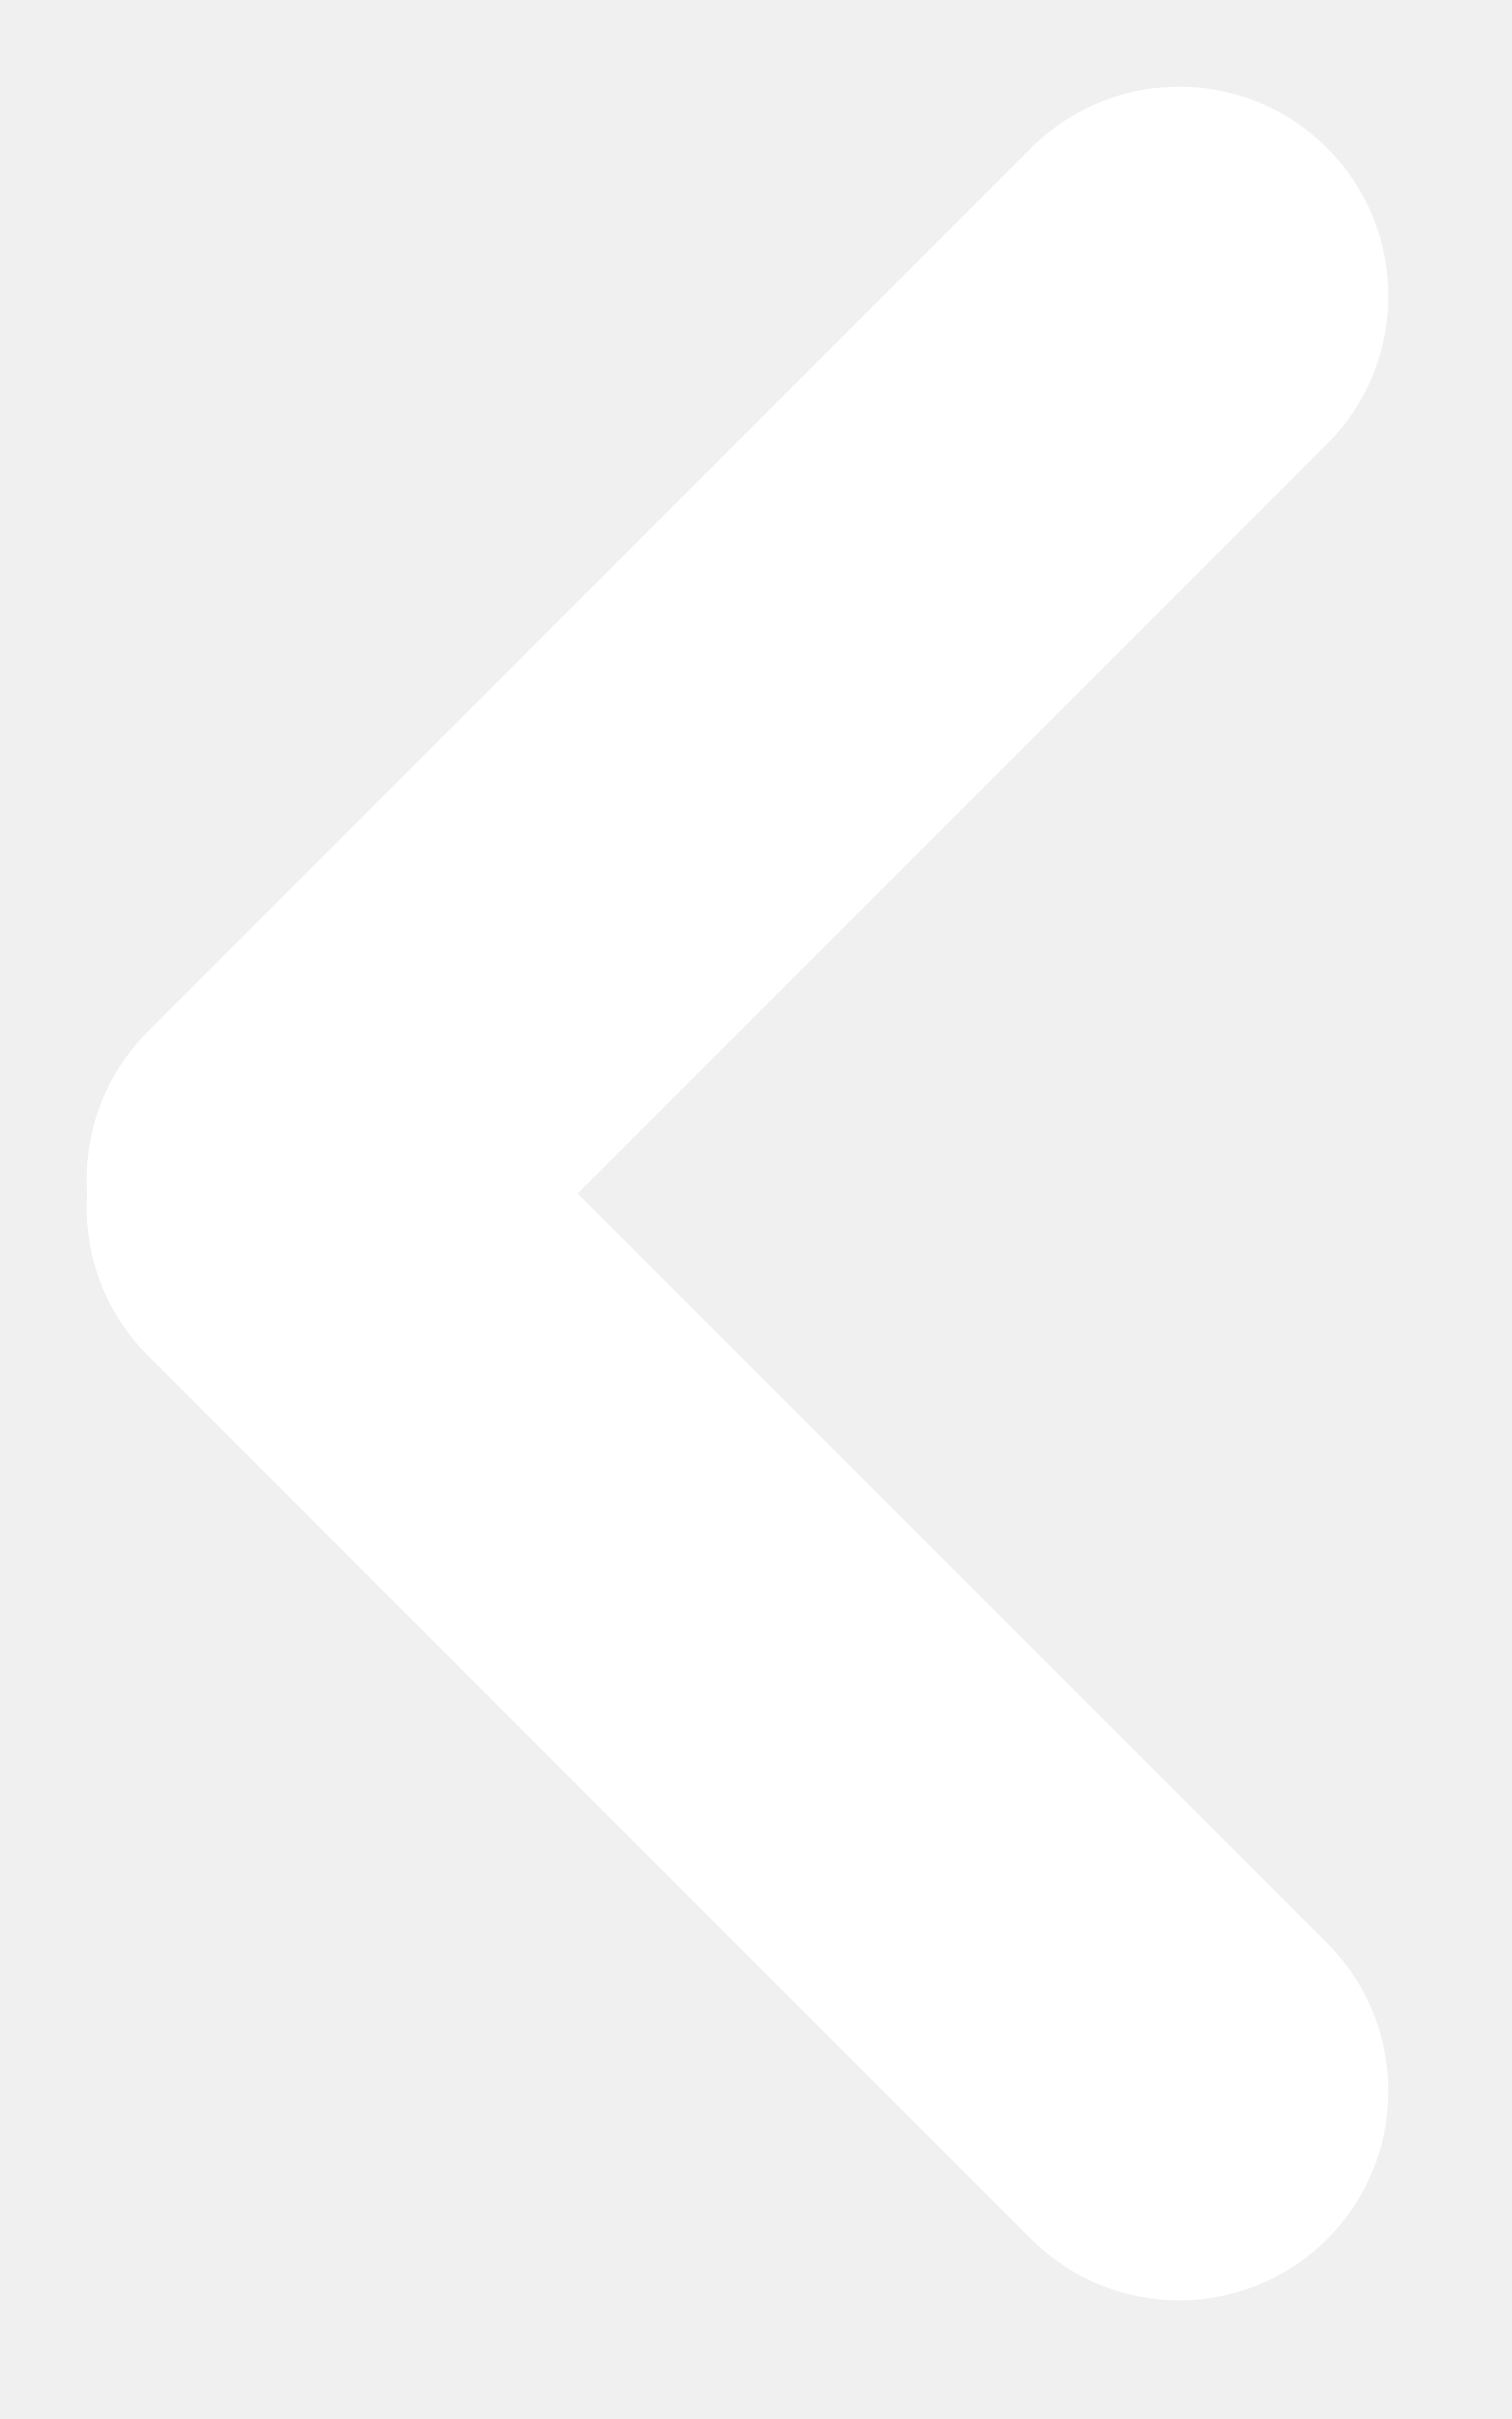
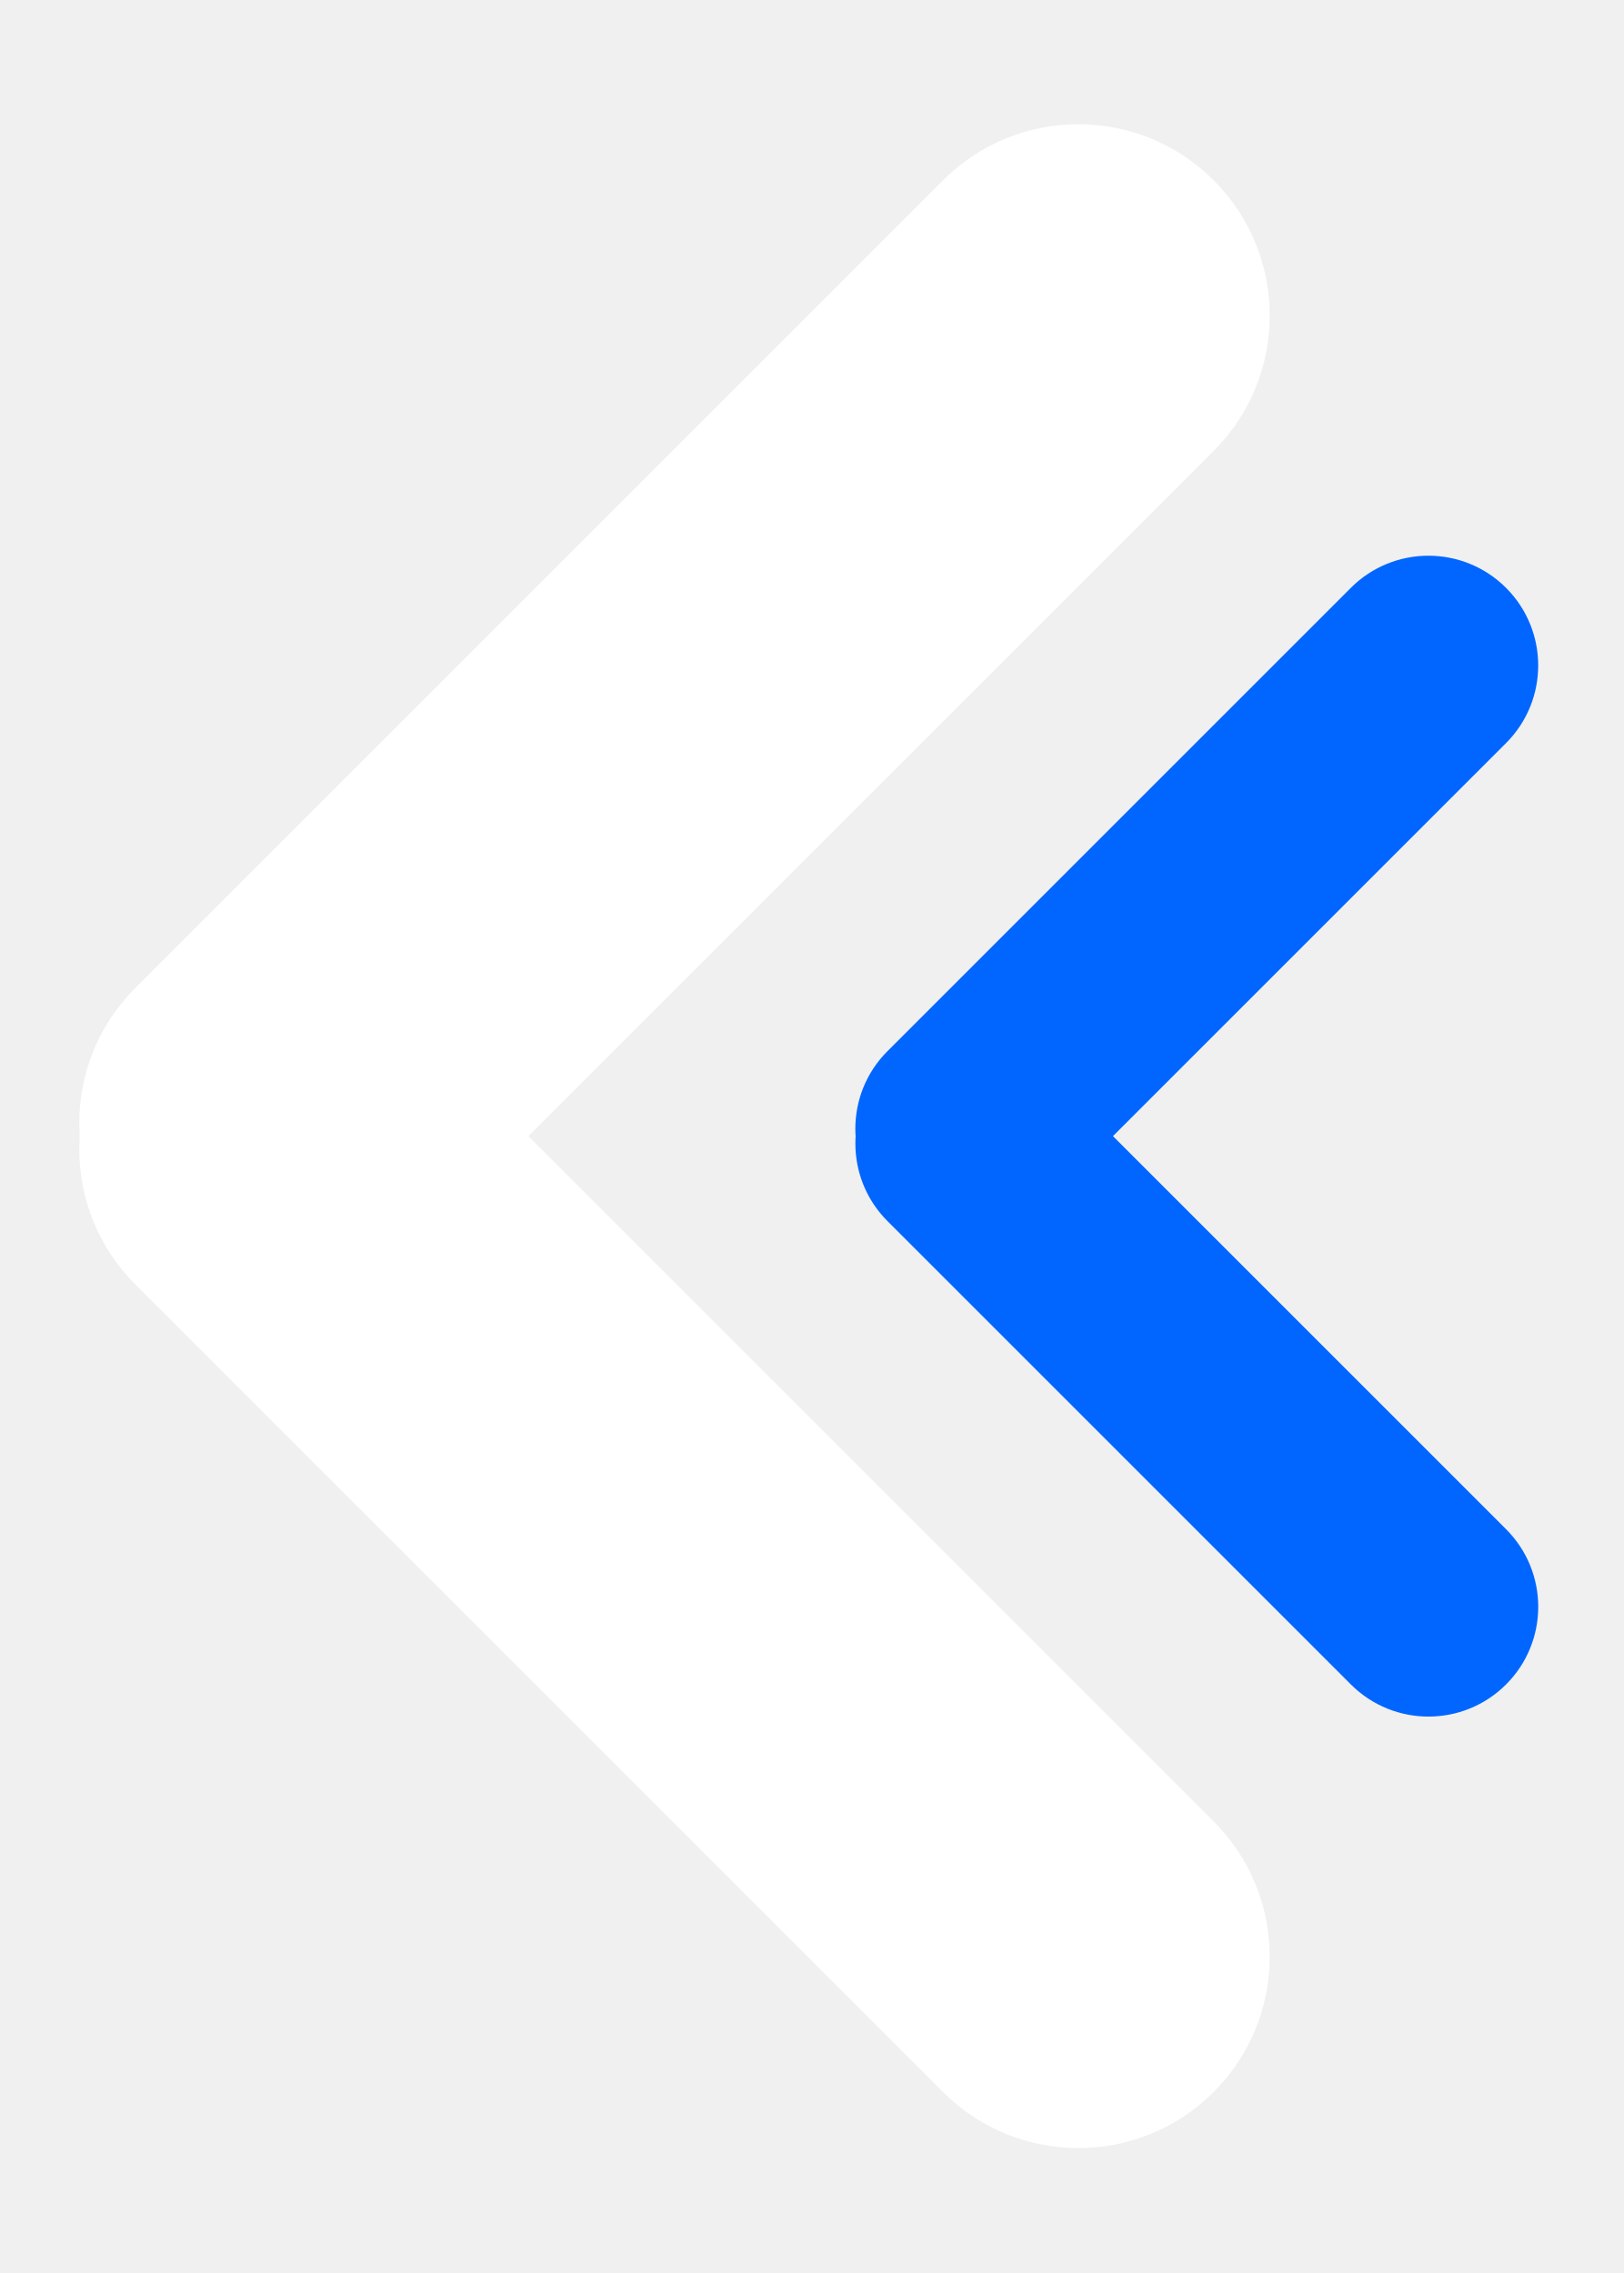
- <svg xmlns="http://www.w3.org/2000/svg" width="40" height="64" viewBox="0 0 40 64" fill="none">
-   <rect x="39.036" y="55.324" width="11.075" height="44.129" rx="5.538" transform="rotate(135 39.0358 55.3242)" fill="white" />
-   <rect x="31.204" width="11.075" height="44.129" rx="5.538" transform="rotate(45 31.2043 0)" fill="white" />
+ <svg xmlns="http://www.w3.org/2000/svg" width="35" height="49" viewBox="0 0 35 49" fill="none">
+   <rect x="29.078" y="42.182" width="8.25" height="32.872" rx="4.125" transform="rotate(135 29.0777 42.1816)" fill="white" />
+   <rect x="23.244" y="0.97" width="8.25" height="32.872" rx="4.125" transform="rotate(45 23.244 0.970215)" fill="white" />
+   <rect x="34.136" y="34.639" width="4.732" height="18.856" rx="2.366" transform="rotate(135 34.1365 34.6392)" fill="#0066FF" />
+   <rect x="30.79" y="11" width="4.732" height="18.856" rx="2.366" transform="rotate(45 30.7903 11)" fill="#0066FF" />
</svg>
